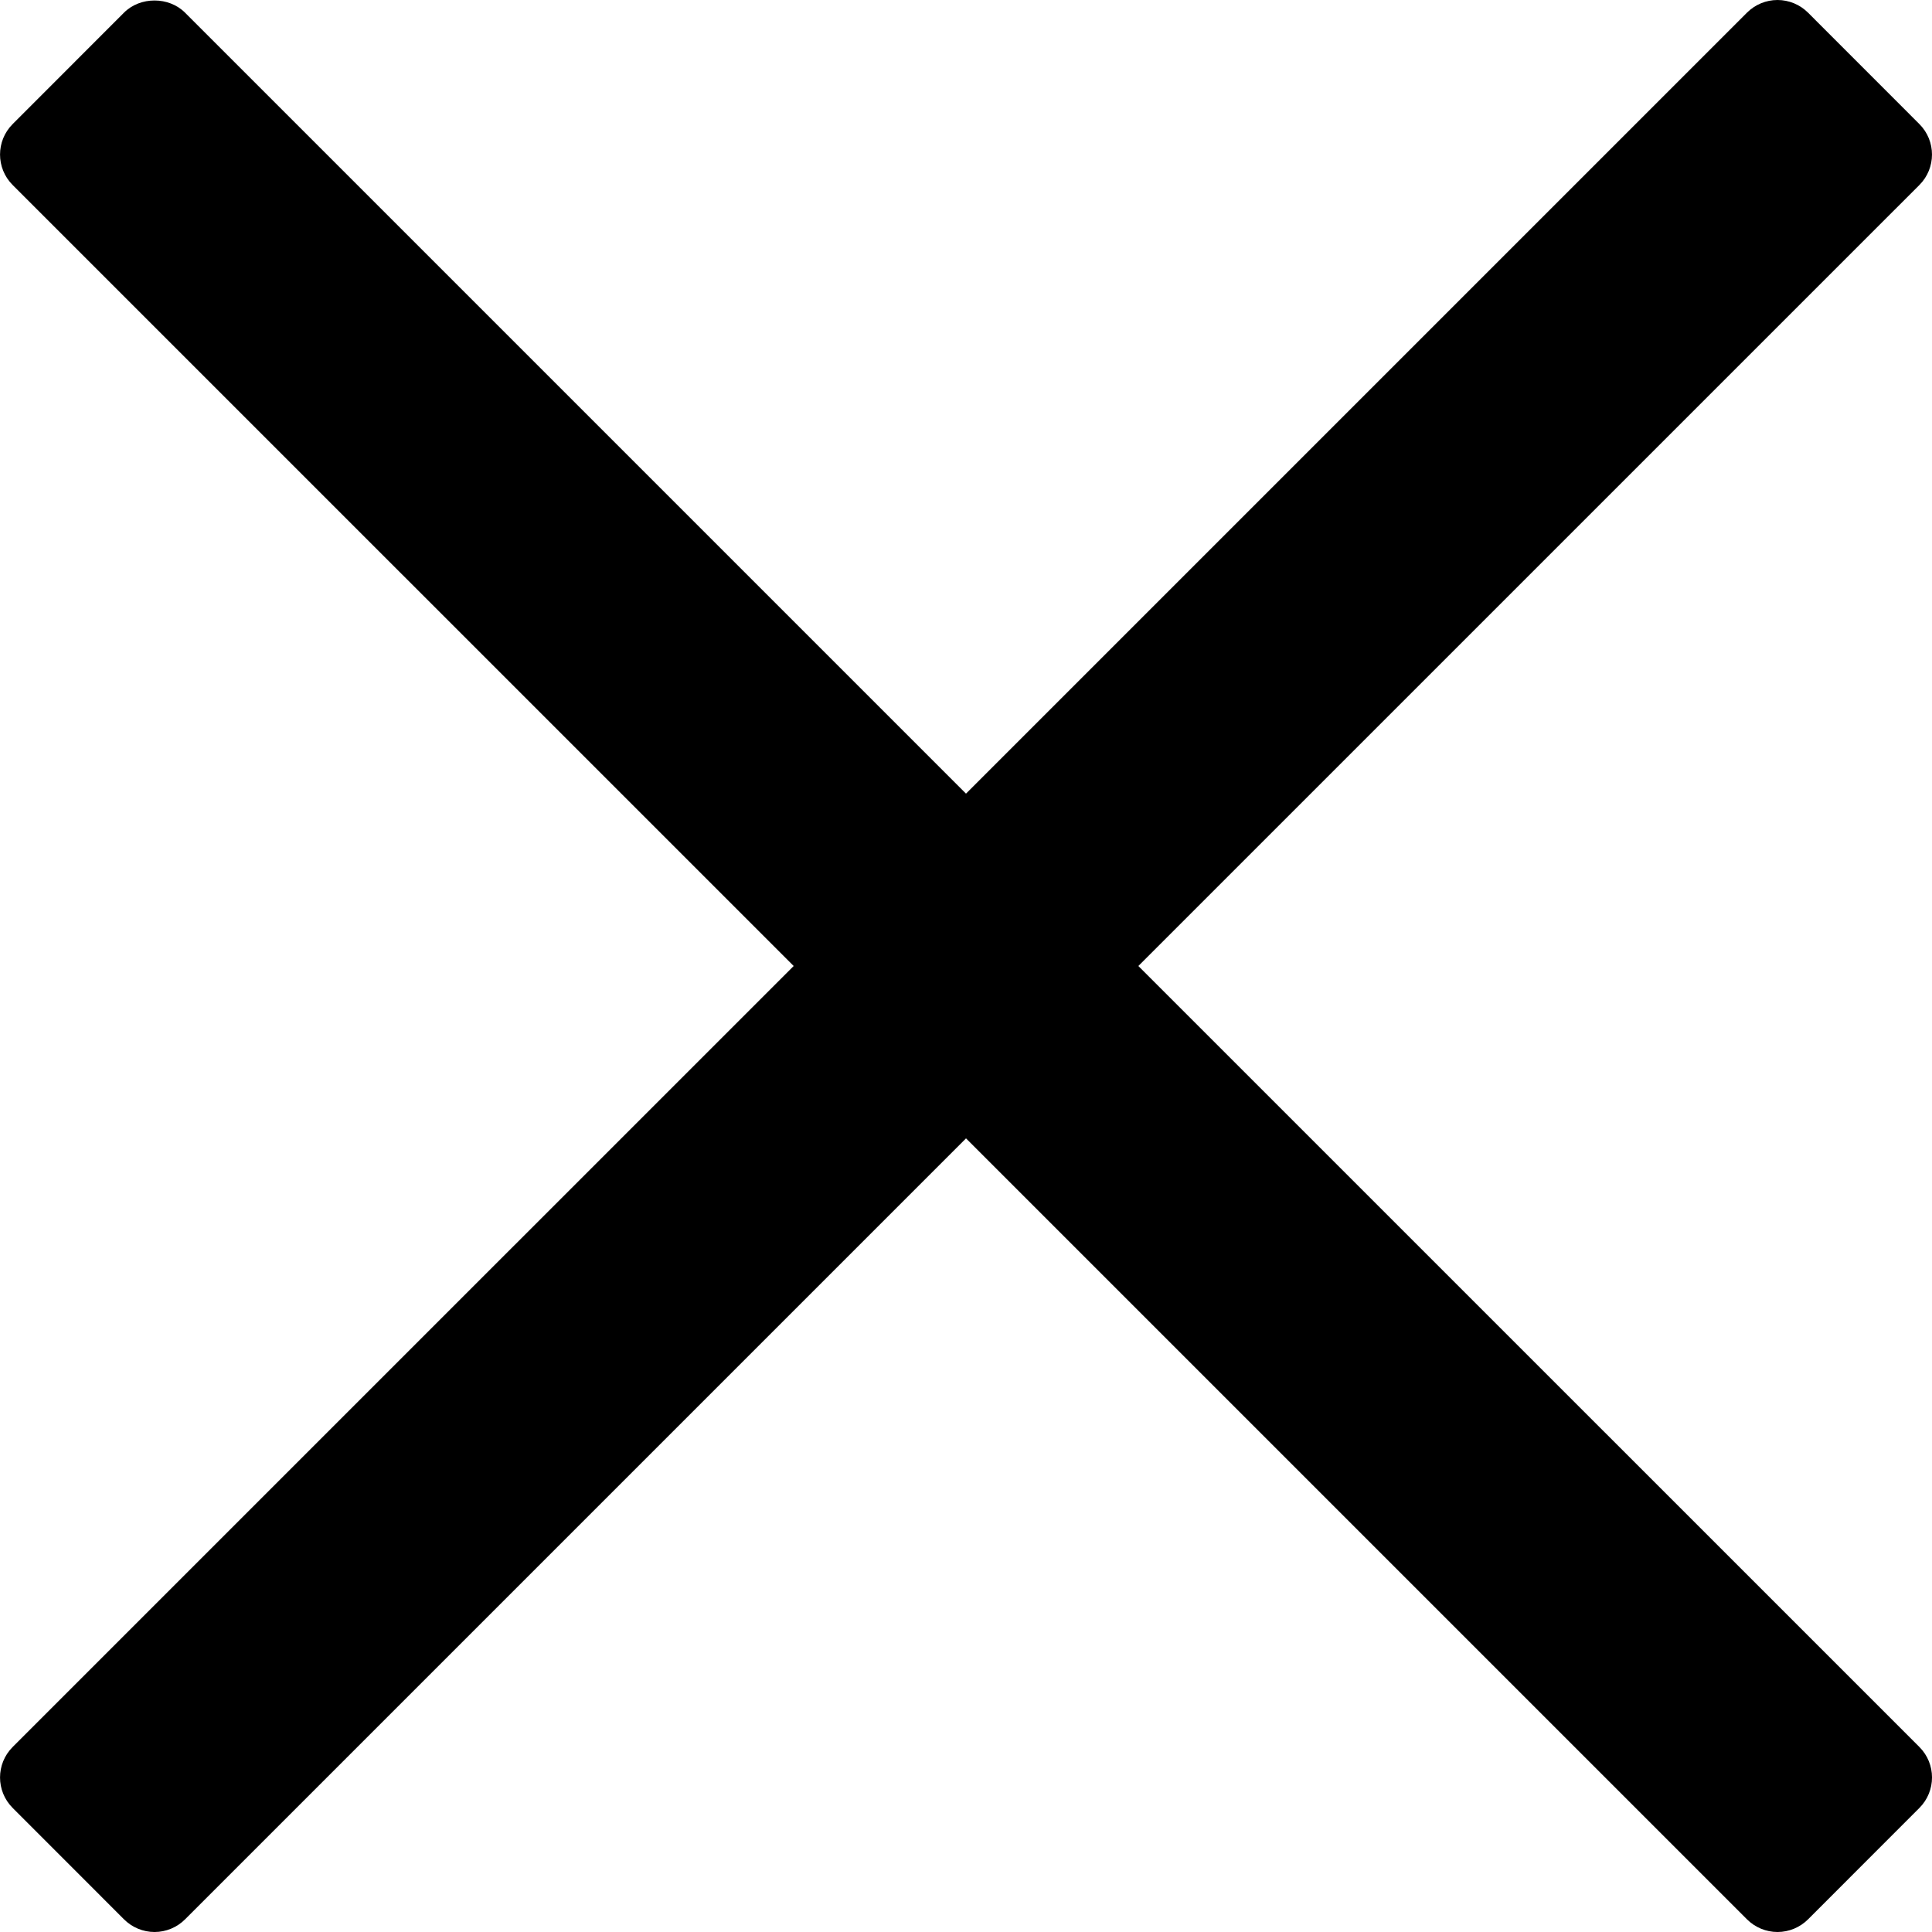
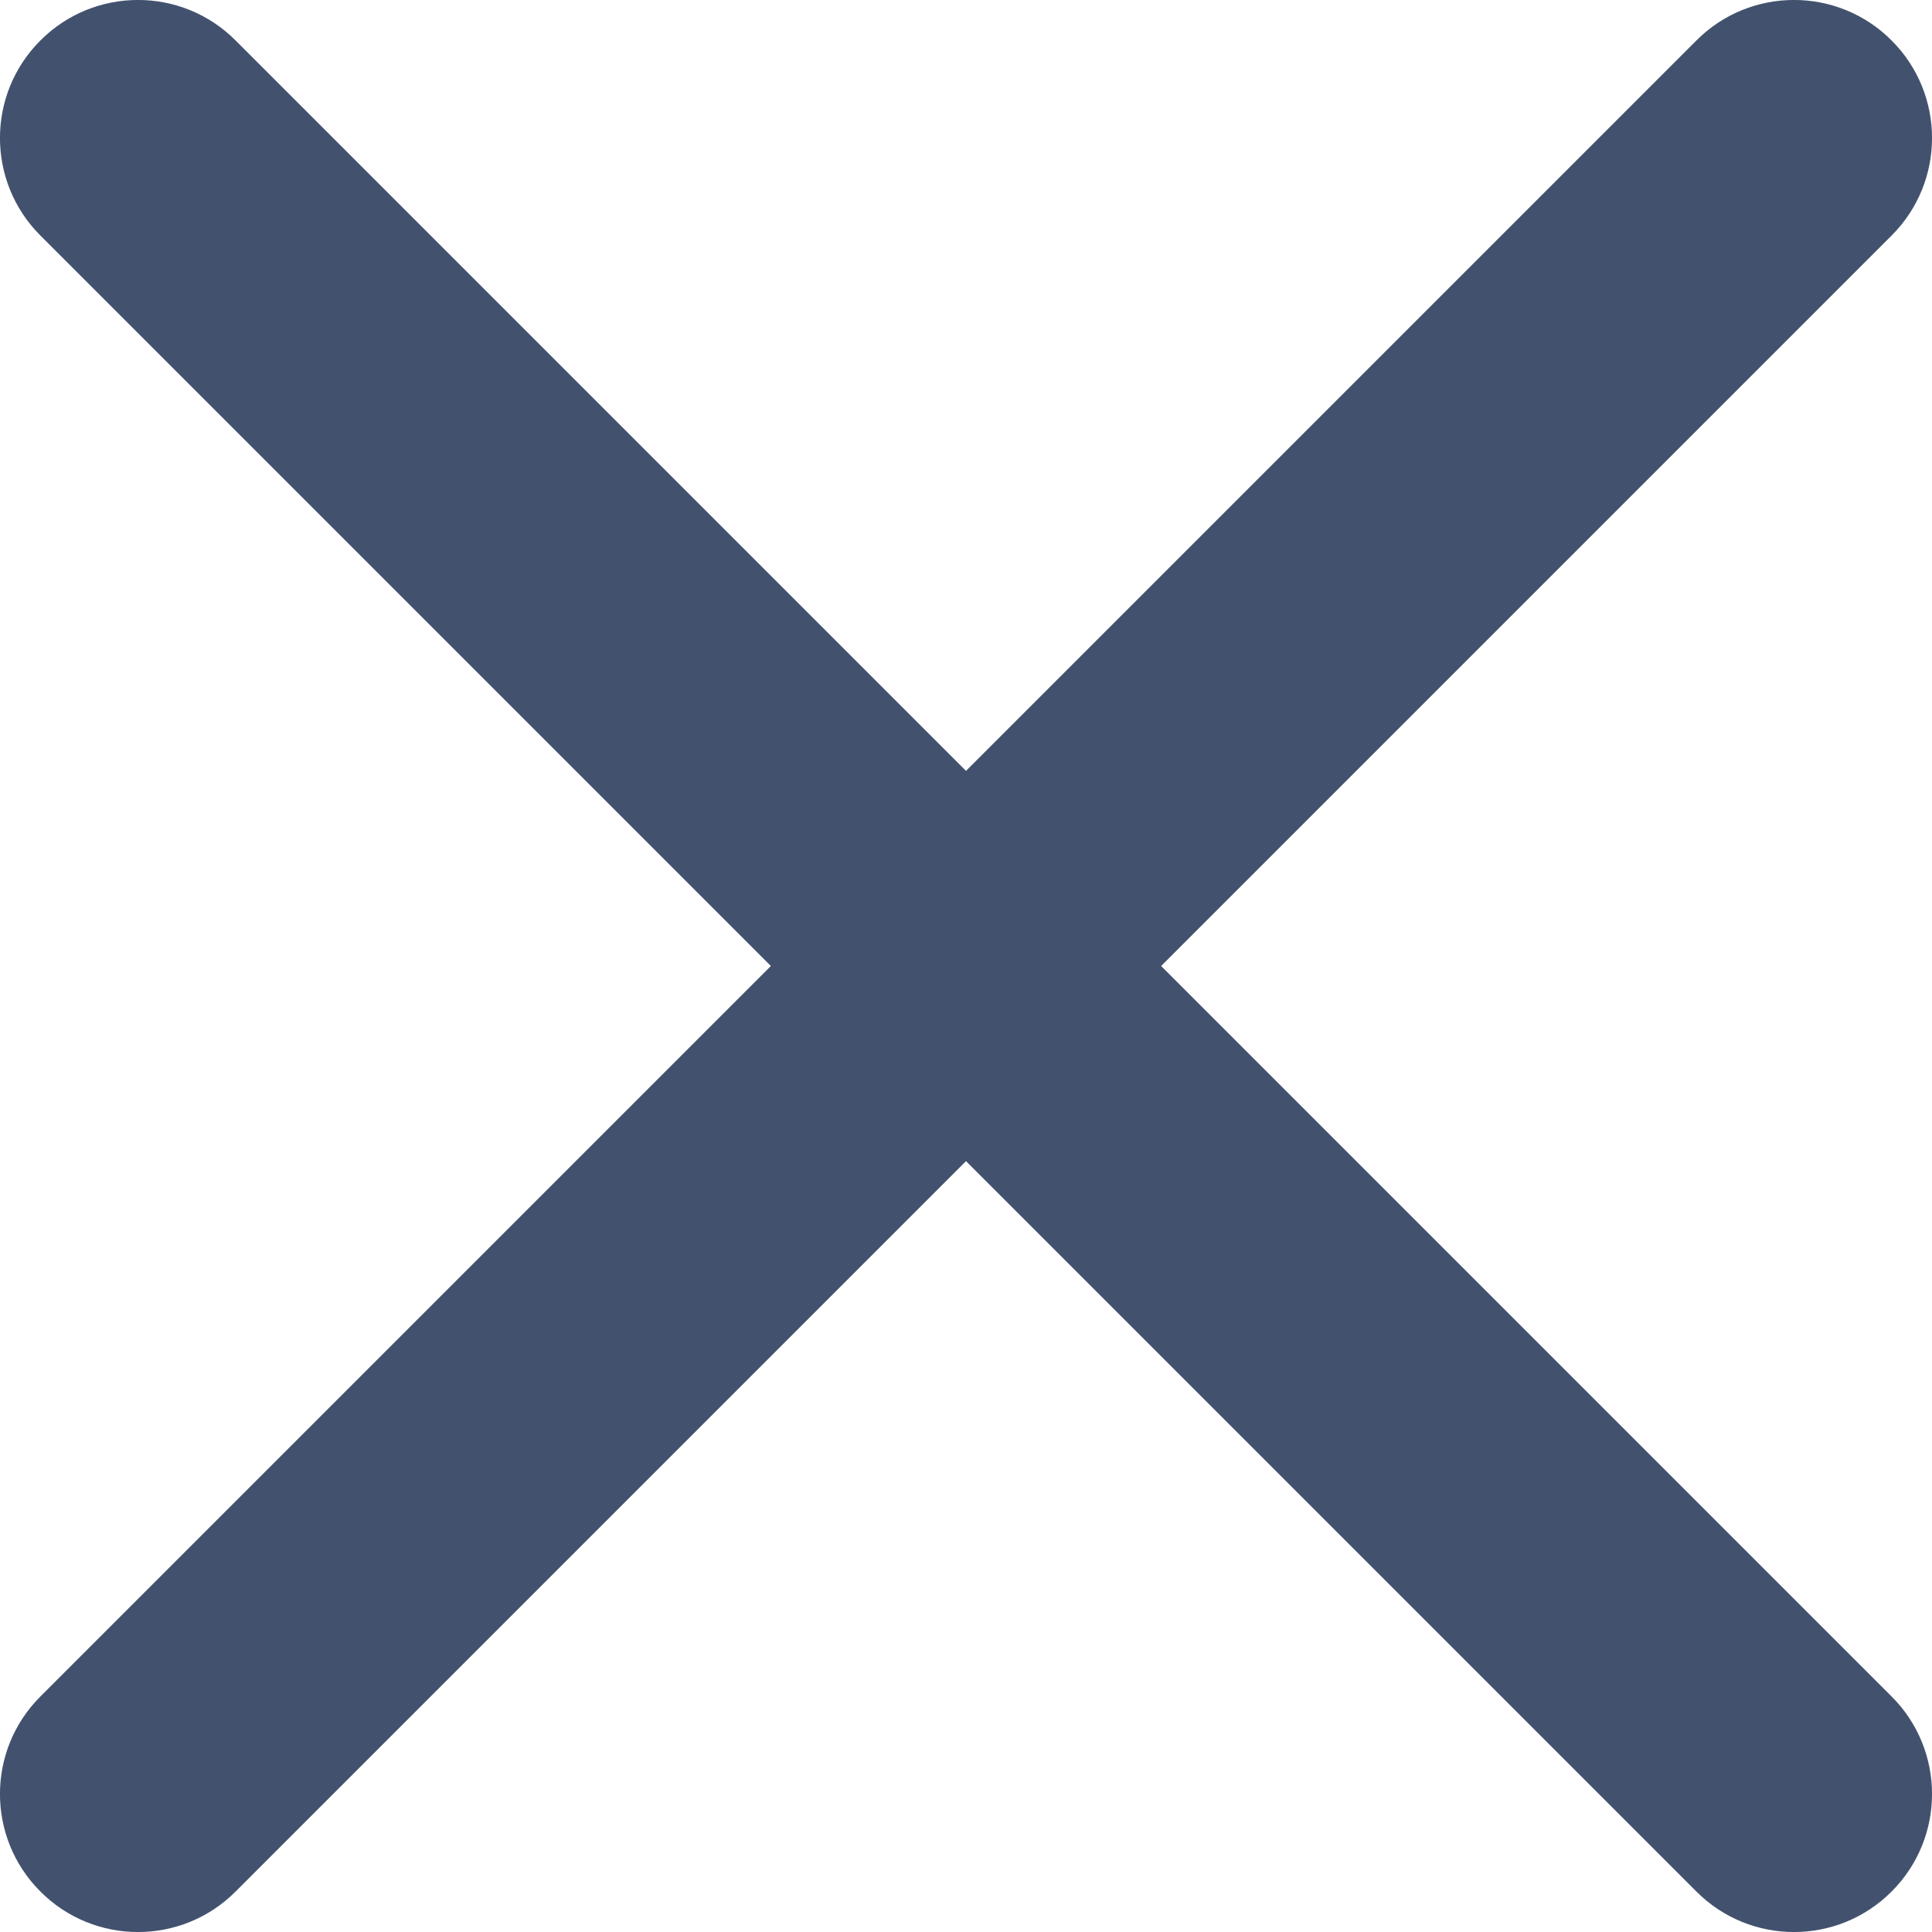
- <svg xmlns="http://www.w3.org/2000/svg" fill="#000000" version="1.1" id="Capa_1" width="800px" height="800px" viewBox="0 0 94.926 94.926" xml:space="preserve">
-   <g>
-     <path d="M55.931,47.463L94.306,9.09c0.826-0.827,0.826-2.167,0-2.994L88.833,0.62C88.436,0.224,87.896,0,87.335,0   c-0.562,0-1.101,0.224-1.498,0.62L47.463,38.994L9.089,0.62c-0.795-0.795-2.202-0.794-2.995,0L0.622,6.096   c-0.827,0.827-0.827,2.167,0,2.994l38.374,38.373L0.622,85.836c-0.827,0.827-0.827,2.167,0,2.994l5.473,5.476   c0.397,0.396,0.936,0.62,1.498,0.62s1.1-0.224,1.497-0.62l38.374-38.374l38.374,38.374c0.397,0.396,0.937,0.62,1.498,0.62   s1.101-0.224,1.498-0.62l5.473-5.476c0.826-0.827,0.826-2.167,0-2.994L55.931,47.463z" />
-   </g>
+ <svg xmlns="http://www.w3.org/2000/svg" width="14" height="14" viewBox="0 0 14 14" fill="none">
+   <path fill-rule="evenodd" clip-rule="evenodd" d="M5.586 7L0.293 1.707C-0.098 1.317 -0.098 0.683 0.293 0.293C0.683 -0.098 1.317 -0.098 1.707 0.293L7 5.586L12.293 0.293C12.683 -0.098 13.317 -0.098 13.707 0.293C14.098 0.683 14.098 1.317 13.707 1.707L8.414 7L13.707 12.293C14.098 12.683 14.098 13.317 13.707 13.707C13.317 14.098 12.683 14.098 12.293 13.707L7 8.414L1.707 13.707C1.317 14.098 0.683 14.098 0.293 13.707C-0.098 13.317 -0.098 12.683 0.293 12.293L5.586 7Z" fill="#42526E" />
</svg>
